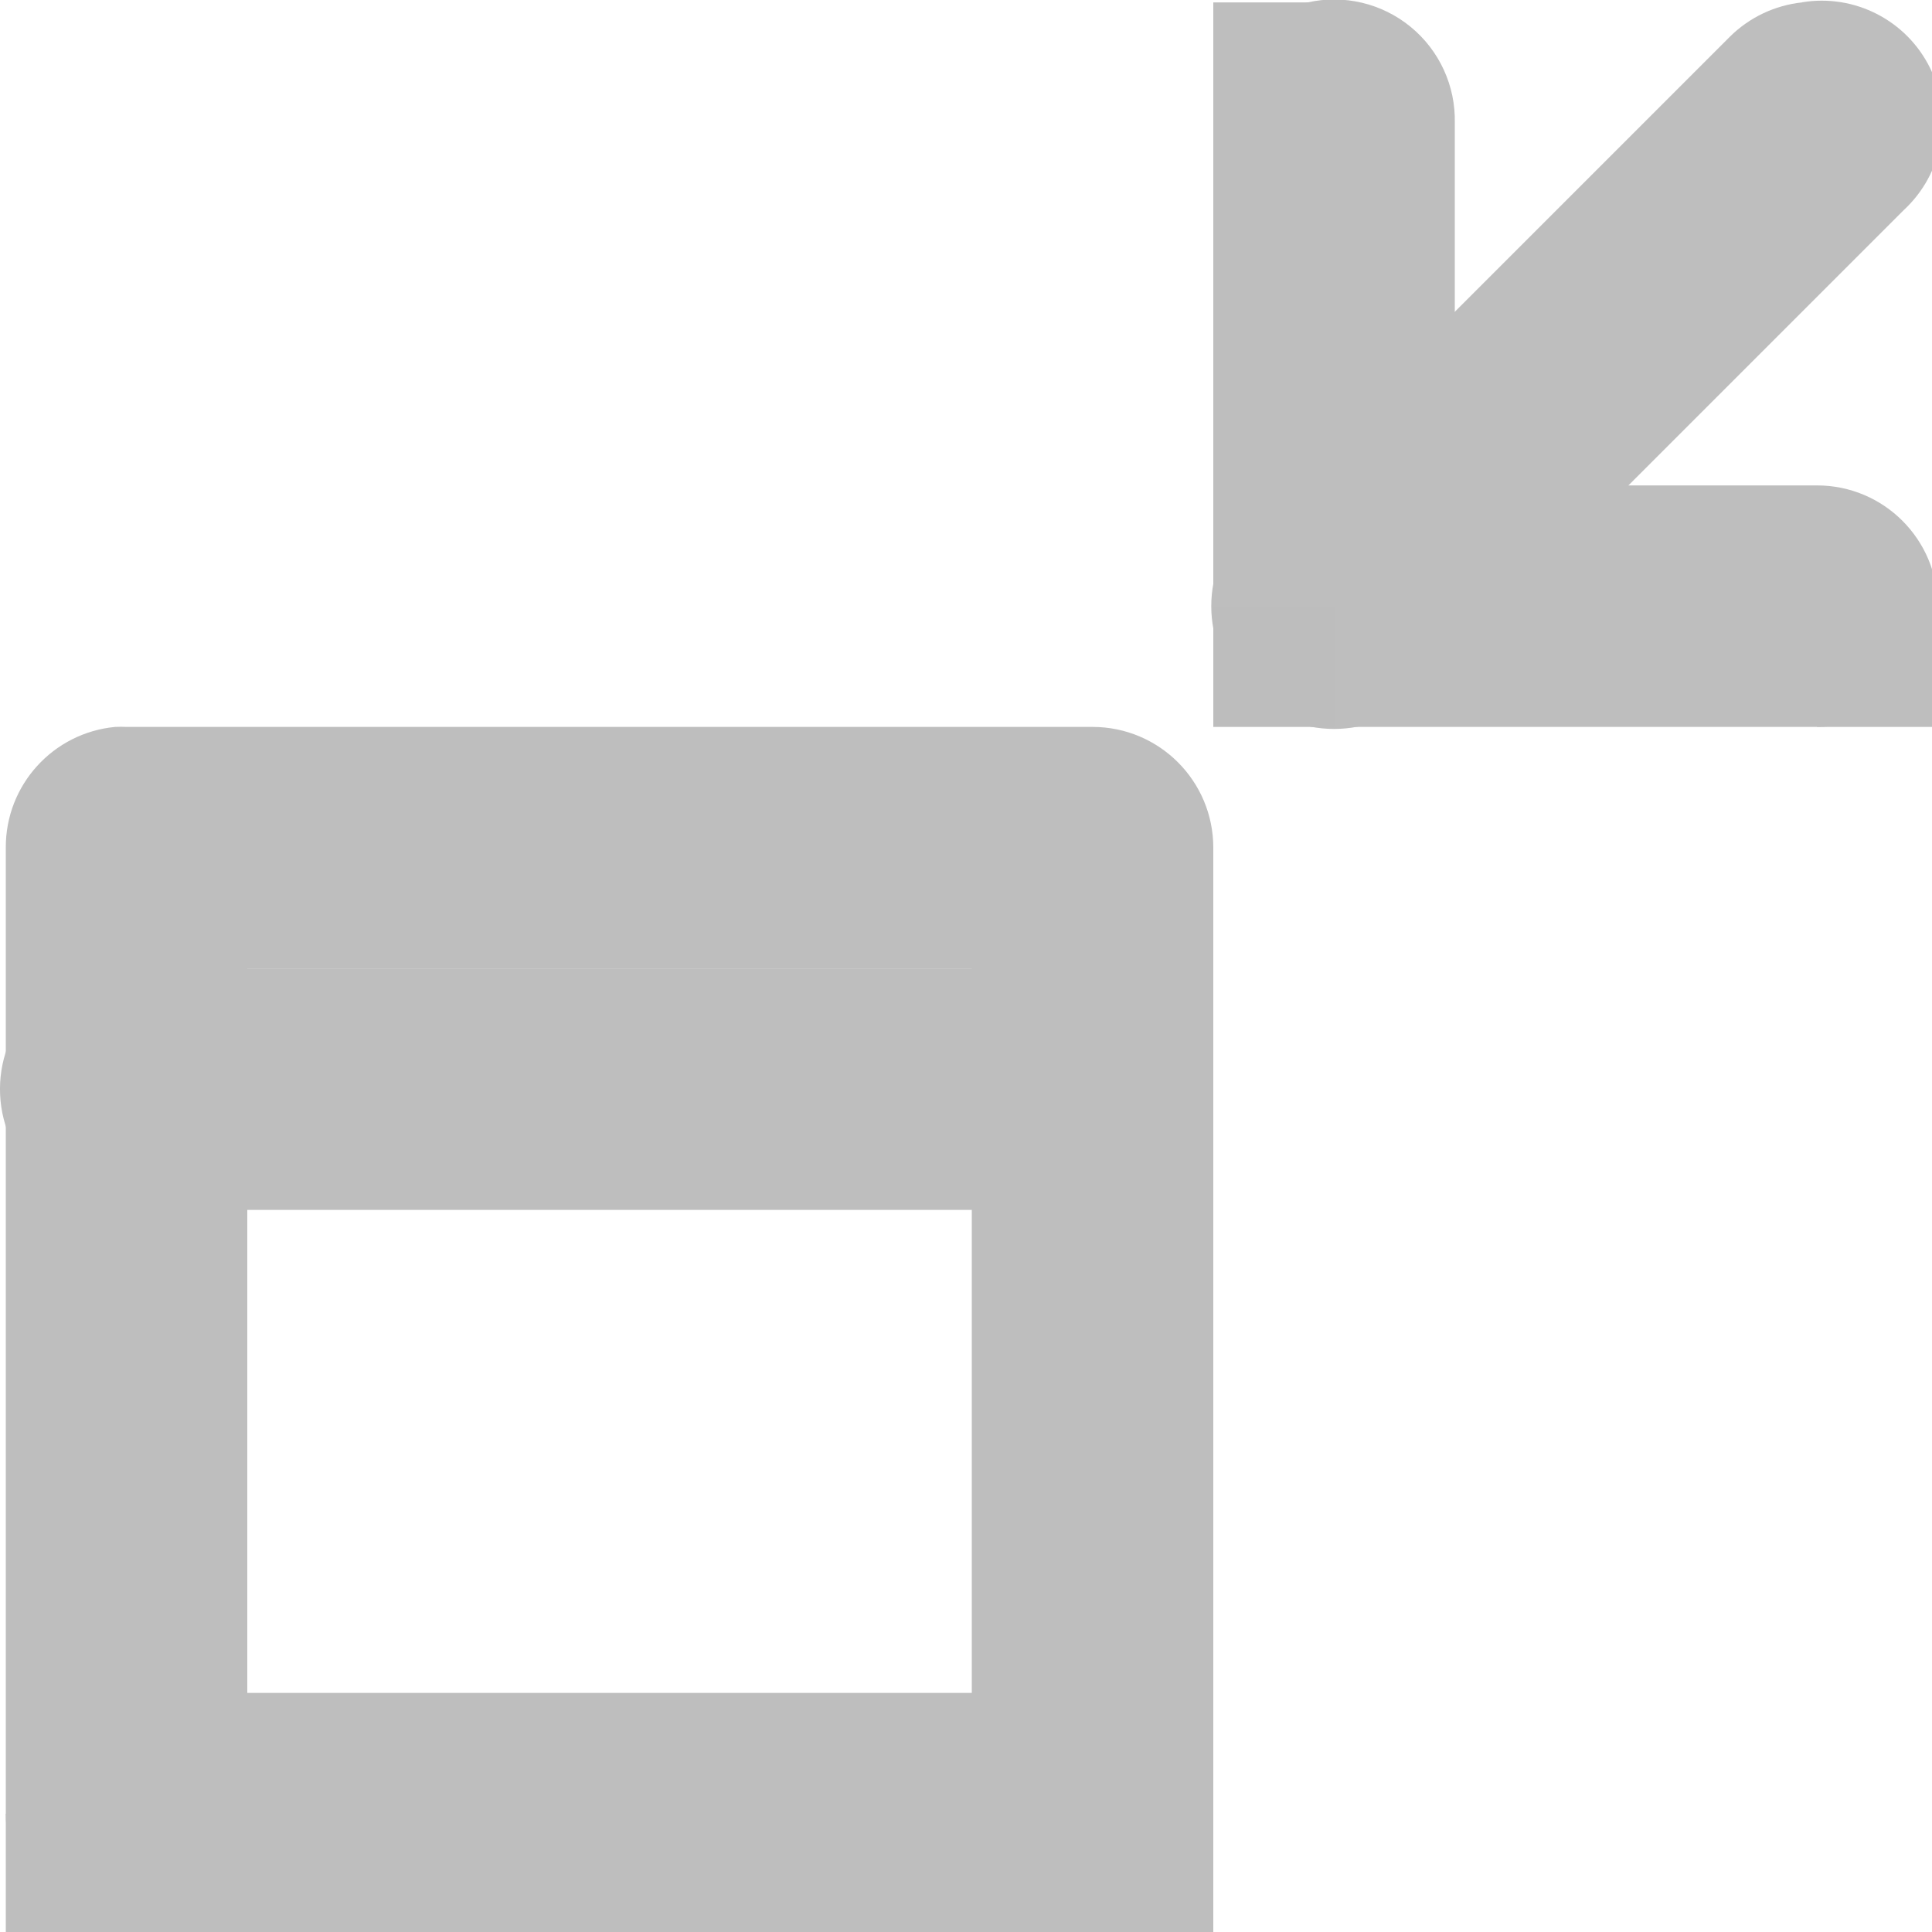
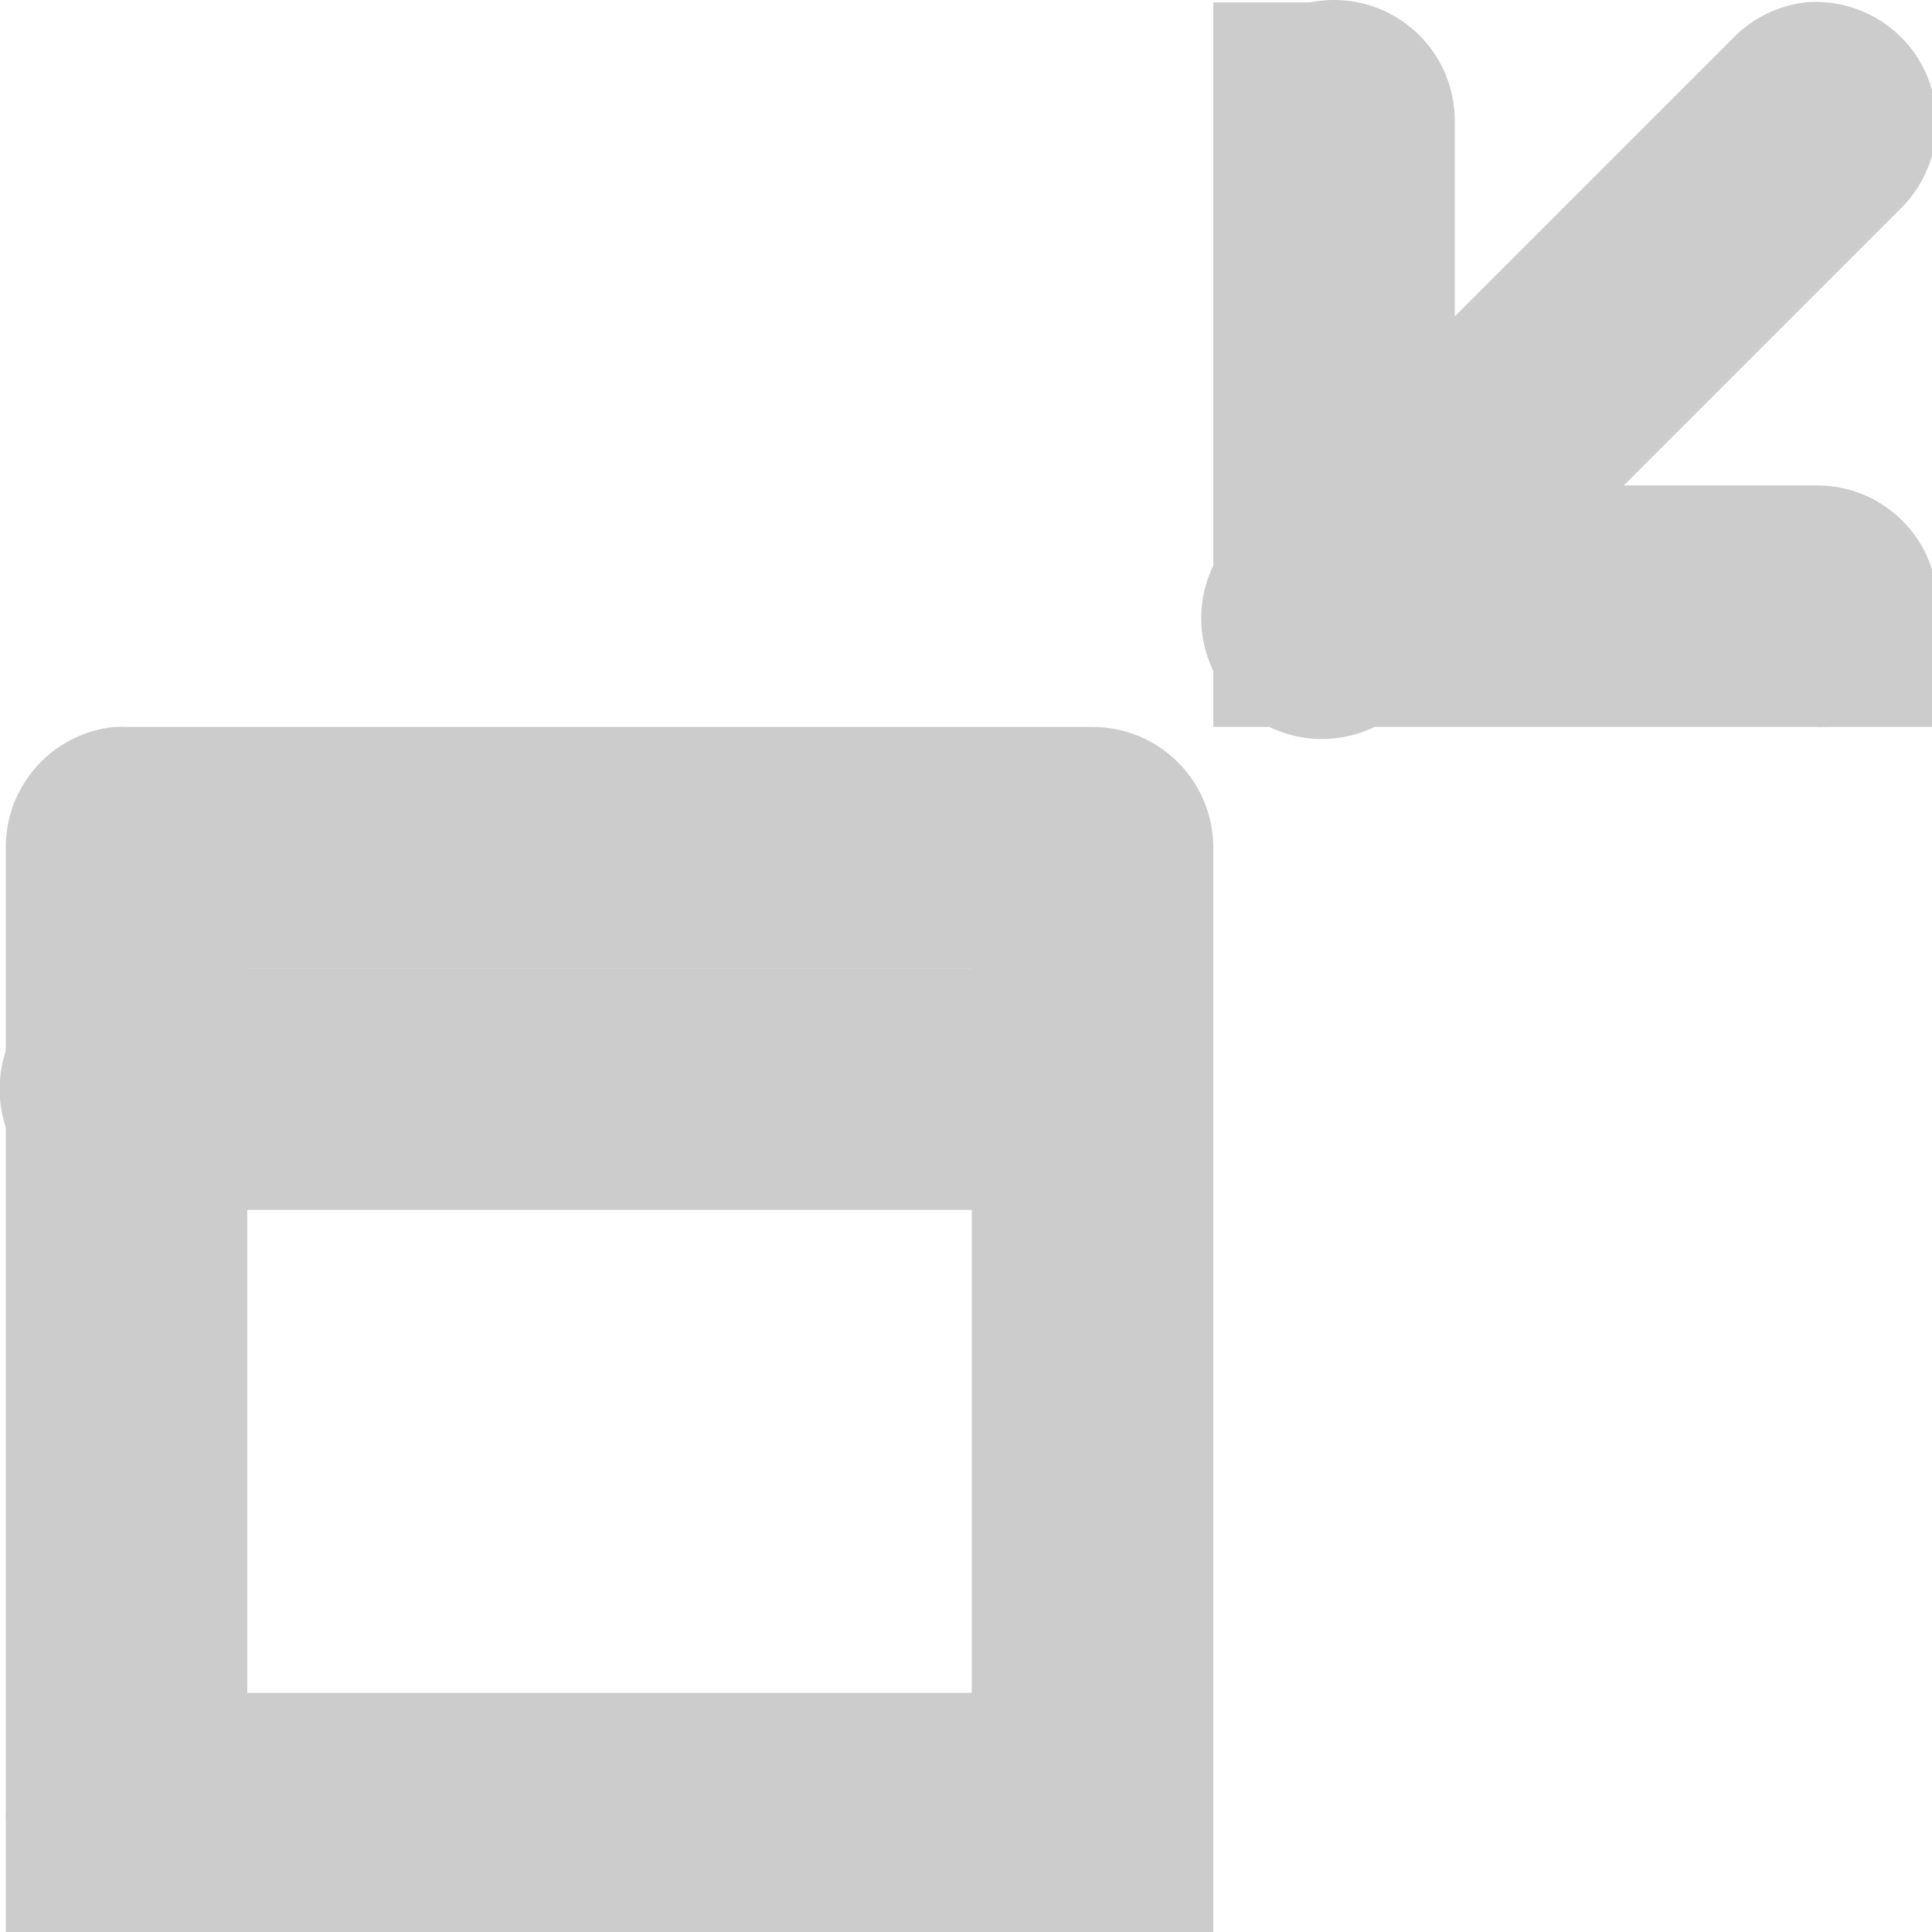
- <svg xmlns="http://www.w3.org/2000/svg" id="svg7384" height="16" width="16" viewBox="0 0 16 16" version="1.1">
-   <g id="layer12" transform="translate(-60.952 -646.98)">
-     <path id="path12113-8" style="block-progression:tb;text-indent:0;color:#000000;enable-background:new;text-transform:none;fill:#bebebe" d="m71.781 647a1 1 0 0 0 -0.781 1v4a1 1 0 0 0 1 1h4a1 1 0 1 0 0 -2h-3v-3a1 1 0 0 0 -1.219 -1z" />
-     <path id="path12147-8" style="block-progression:tb;text-indent:0;color:#000000;enable-background:new;text-transform:none;fill:#bebebe" d="m75.875 647a1 1 0 0 0 -0.594 0.281l-4 4a1.016 1.016 0 1 0 1.438 1.438l4-4a1 1 0 0 0 -0.843 -1.72z" />
-     <rect id="rect12919-5" style="color:#000000;enable-background:new;fill:#bdbdbd" height="1" width="1" y="652" x="71" />
-     <path id="rect13039" style="block-progression:tb;text-indent:0;color:#000000;enable-background:new;text-transform:none;fill:#bebebe" d="m61.906 653a1 1 0 0 0 -0.906 1v8a1 1 0 0 0 1 1h8a1 1 0 0 0 1 -1v-8a1 1 0 0 0 -1 -1h-8a1 1 0 0 0 -0.094 0zm1.094 2h6v6h-6v-6z" />
-     <path id="path13041" style="fill-rule:evenodd;block-progression:tb;text-indent:0;color:#000000;enable-background:new;text-transform:none;fill:#bebebe" d="m61.906 655a1.001 1.001 0 1 0 0.094 2h8a1 1 0 1 0 0 -2h-8a1 1 0 0 0 -0.094 0z" />
-     <rect id="rect4479-2-9-9-0-8-6" style="color:#000000;fill:#bebebe" height="1" width="1" y="652" x="76" />
-     <rect id="rect4479-2-9-9-0-8-6-6" style="color:#000000;fill:#bebebe" height="1" width="1" y="647" x="71" />
-     <rect id="rect4479-2-9-9-0-8-6-9" style="color:#000000;fill:#bebebe" height="1" width="1" y="662" x="70" />
-     <rect id="rect4479-2-9-9-0-8-6-4" style="color:#000000;fill:#bebebe" height="1" width="1" y="662" x="61" />
+ <svg xmlns="http://www.w3.org/2000/svg" height="16" width="16" viewBox="0 0 16 16" version="1.1">
+   <g transform="translate(-60.952 -646.98)" fill="#ccc">
+     <path d="m71.8 647a1 1 0 0 0-0.8 1v4a1 1 0 0 0 1 1h4a1 1 0 1 0 0-2h-3v-3a1 1 0 0 0-1.2-1zM75.9 647a1 1 0 0 0-0.6 0.3l-4 4a1 1 0 1 0 1.4 1.4l4-4a1 1 0 0 0-0.8-1.7z" />
+     <rect height="1" width="1" y="652" x="71" />
+     <path d="m61.9 653a1 1 0 0 0-0.9 1v8a1 1 0 0 0 1 1h8a1 1 0 0 0 1-1v-8a1 1 0 0 0-1-1h-8a1 1 0 0 0-0.1 0zm1.1 2h6v6h-6v-6z" />
+     <path d="m61.9 655a1 1 0 1 0 0.1 2h8a1 1 0 1 0 0-2h-8a1 1 0 0 0-0.1 0z" />
+     <rect height="1" width="1" y="652" x="76" />
+     <rect height="1" width="1" y="647" x="71" />
+     <rect height="1" width="1" y="662" x="70" />
+     <rect height="1" width="1" y="662" x="61" />
  </g>
</svg>
